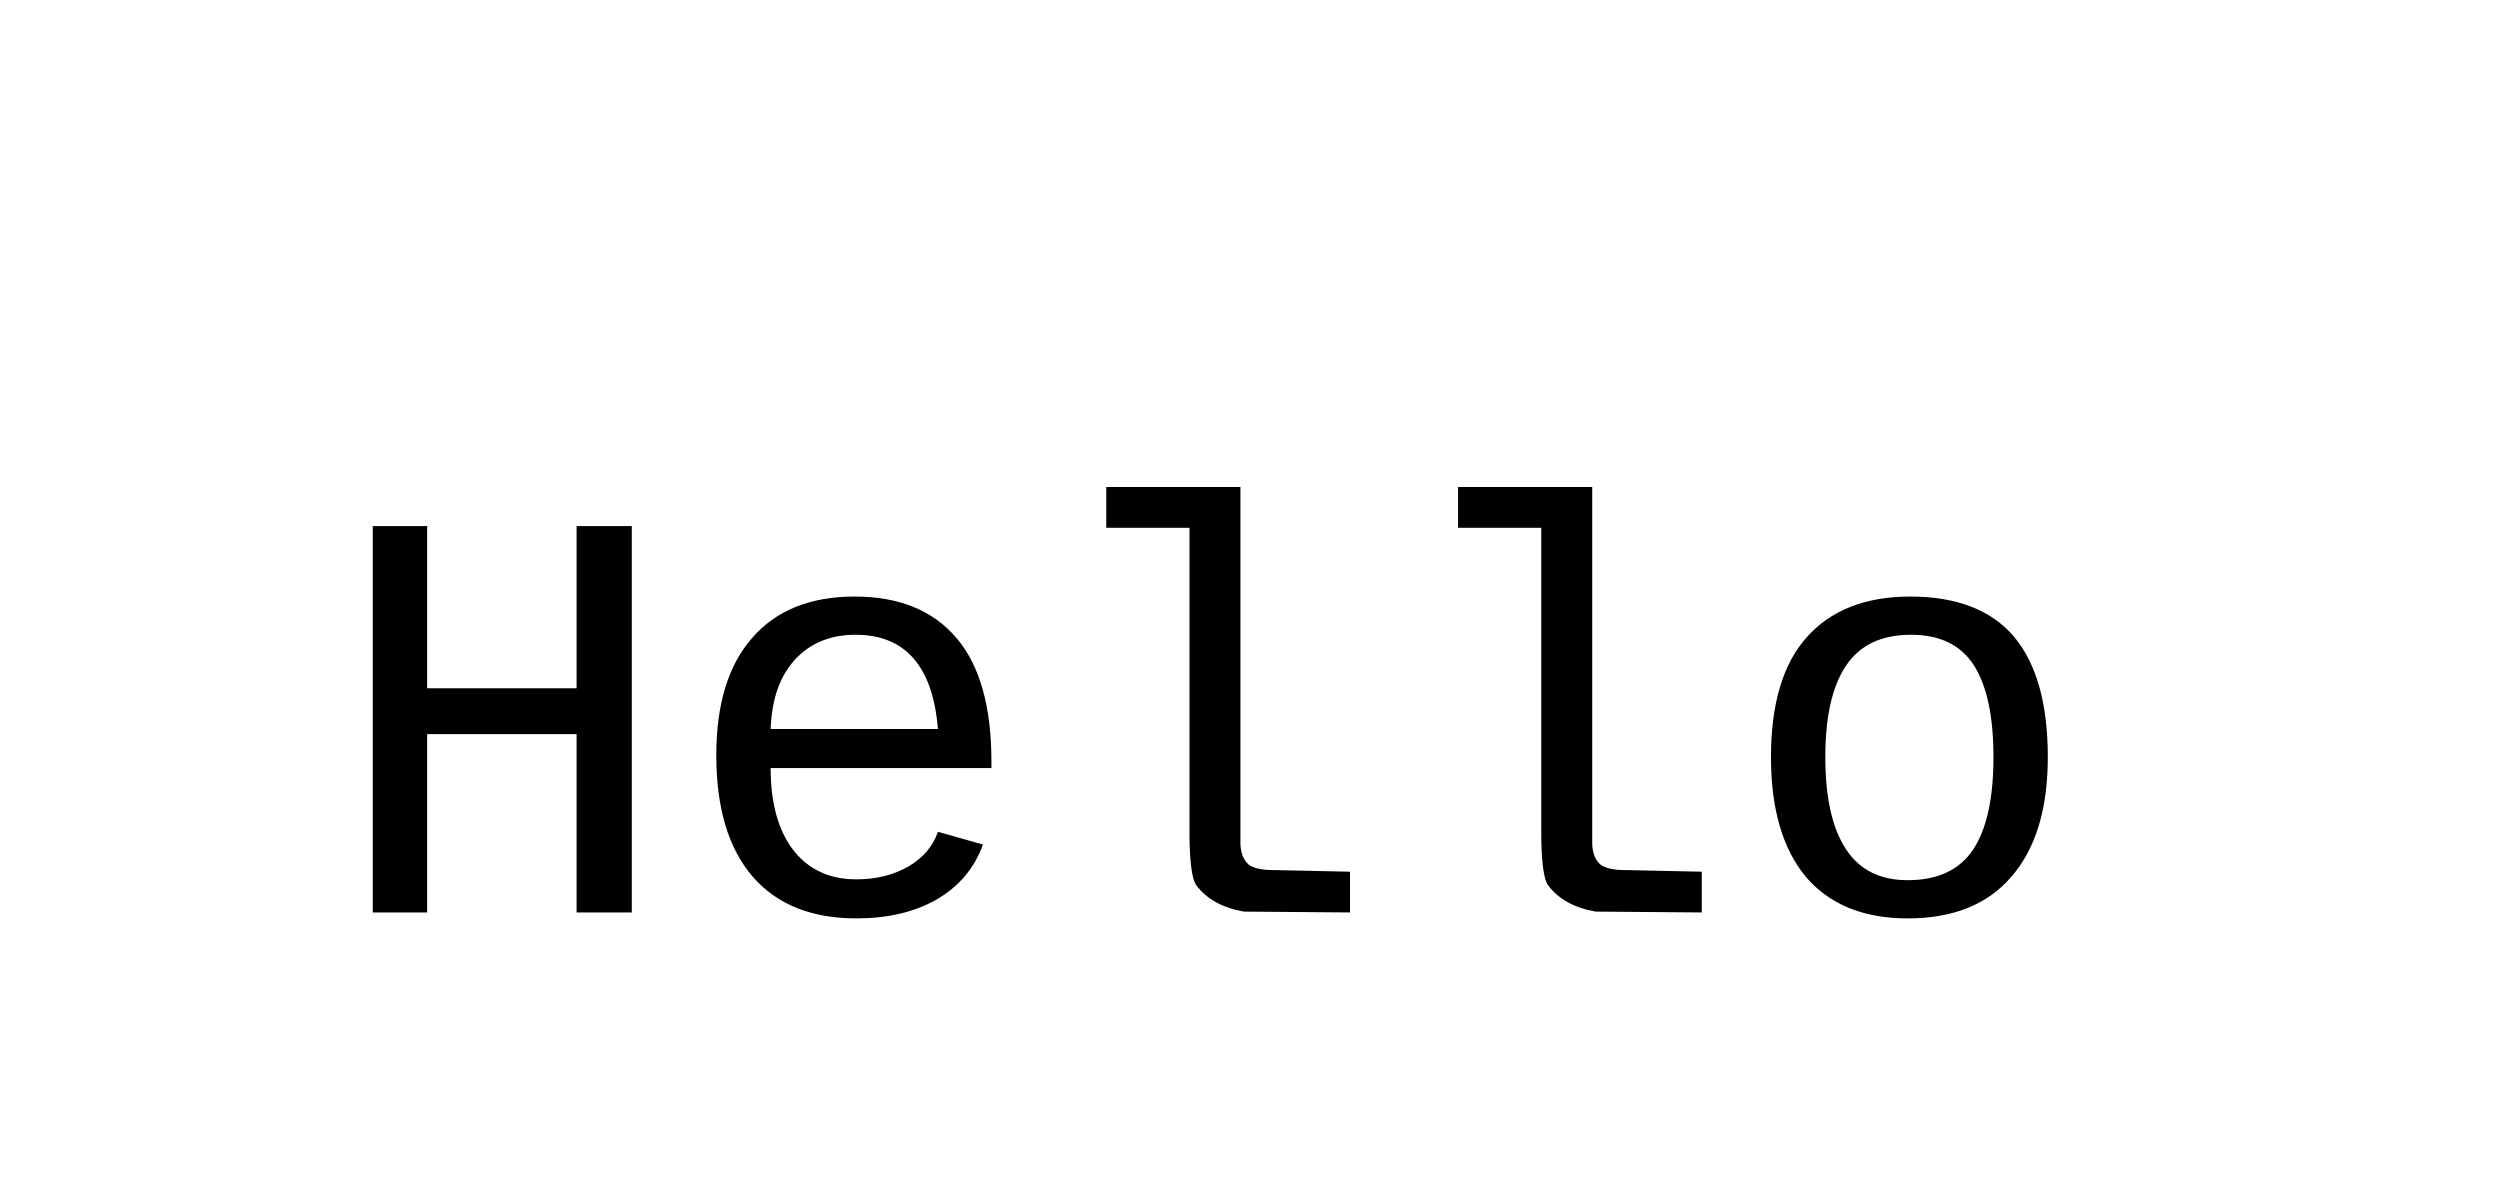
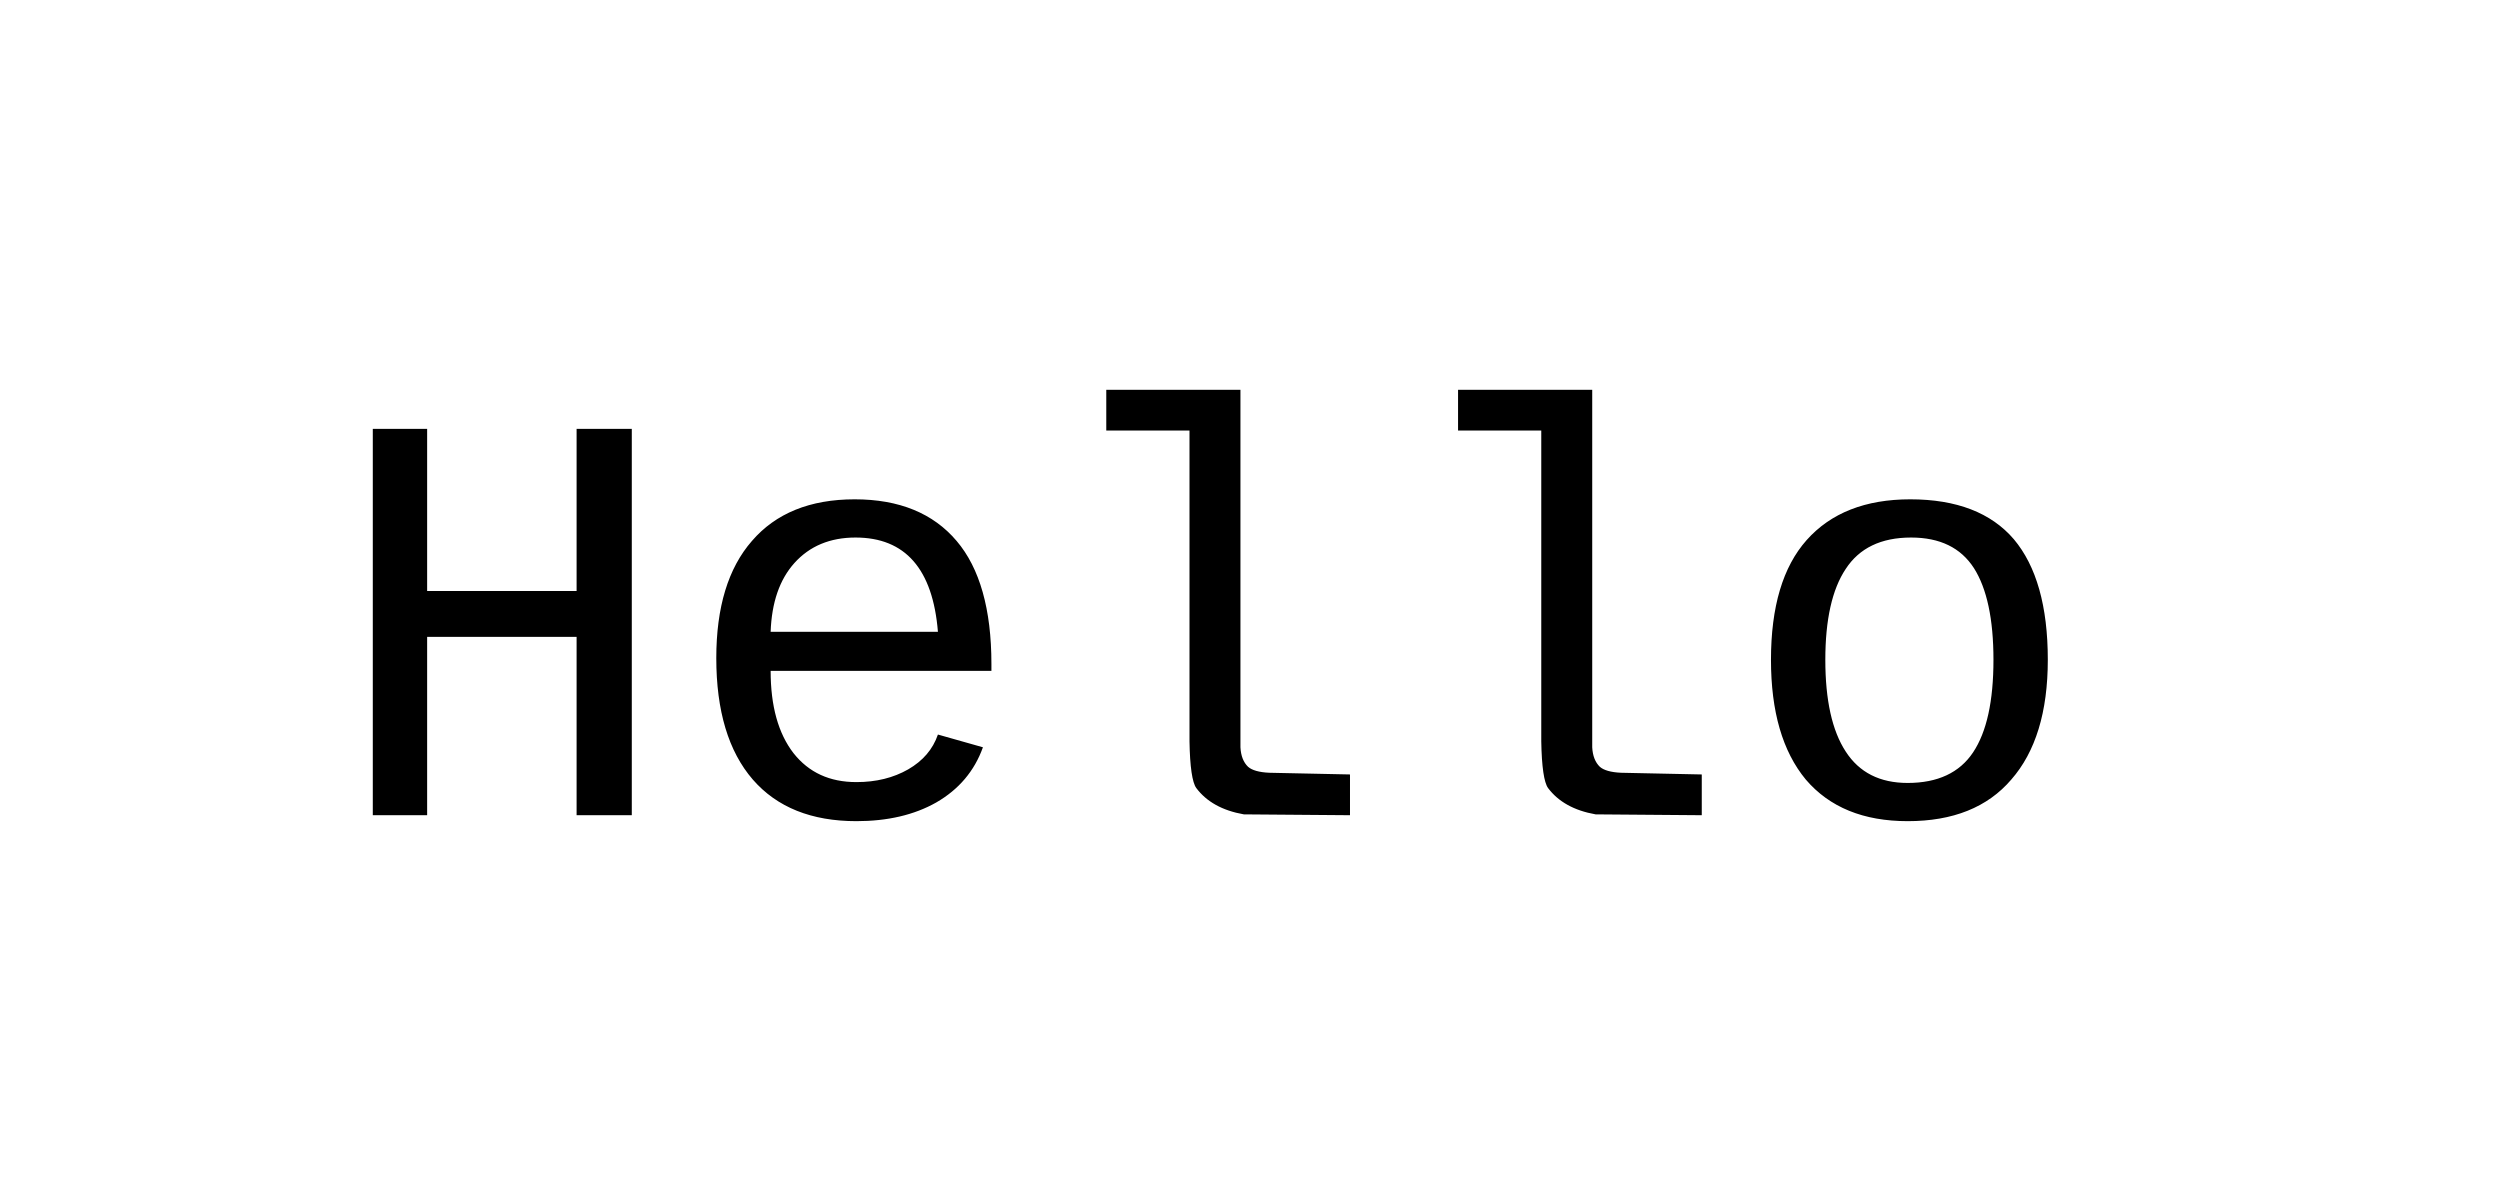
<svg xmlns="http://www.w3.org/2000/svg" width="46.0" height="22.0" version="1.1">
  <g transform="translate(6.0,6.0) scale(1.0,1.0)">
-     <text x="0.0" y="10.79" font-family="Courier New, monospace" font-size="10.79" font-style="" font-weight="" fill="#000000">Hello</text>
+     <text x="0.0" y="9.0" font-family="Courier New, monospace" font-size="10.79" font-style="" font-weight="" fill="#000000">Hello</text>
  </g>
</svg>
